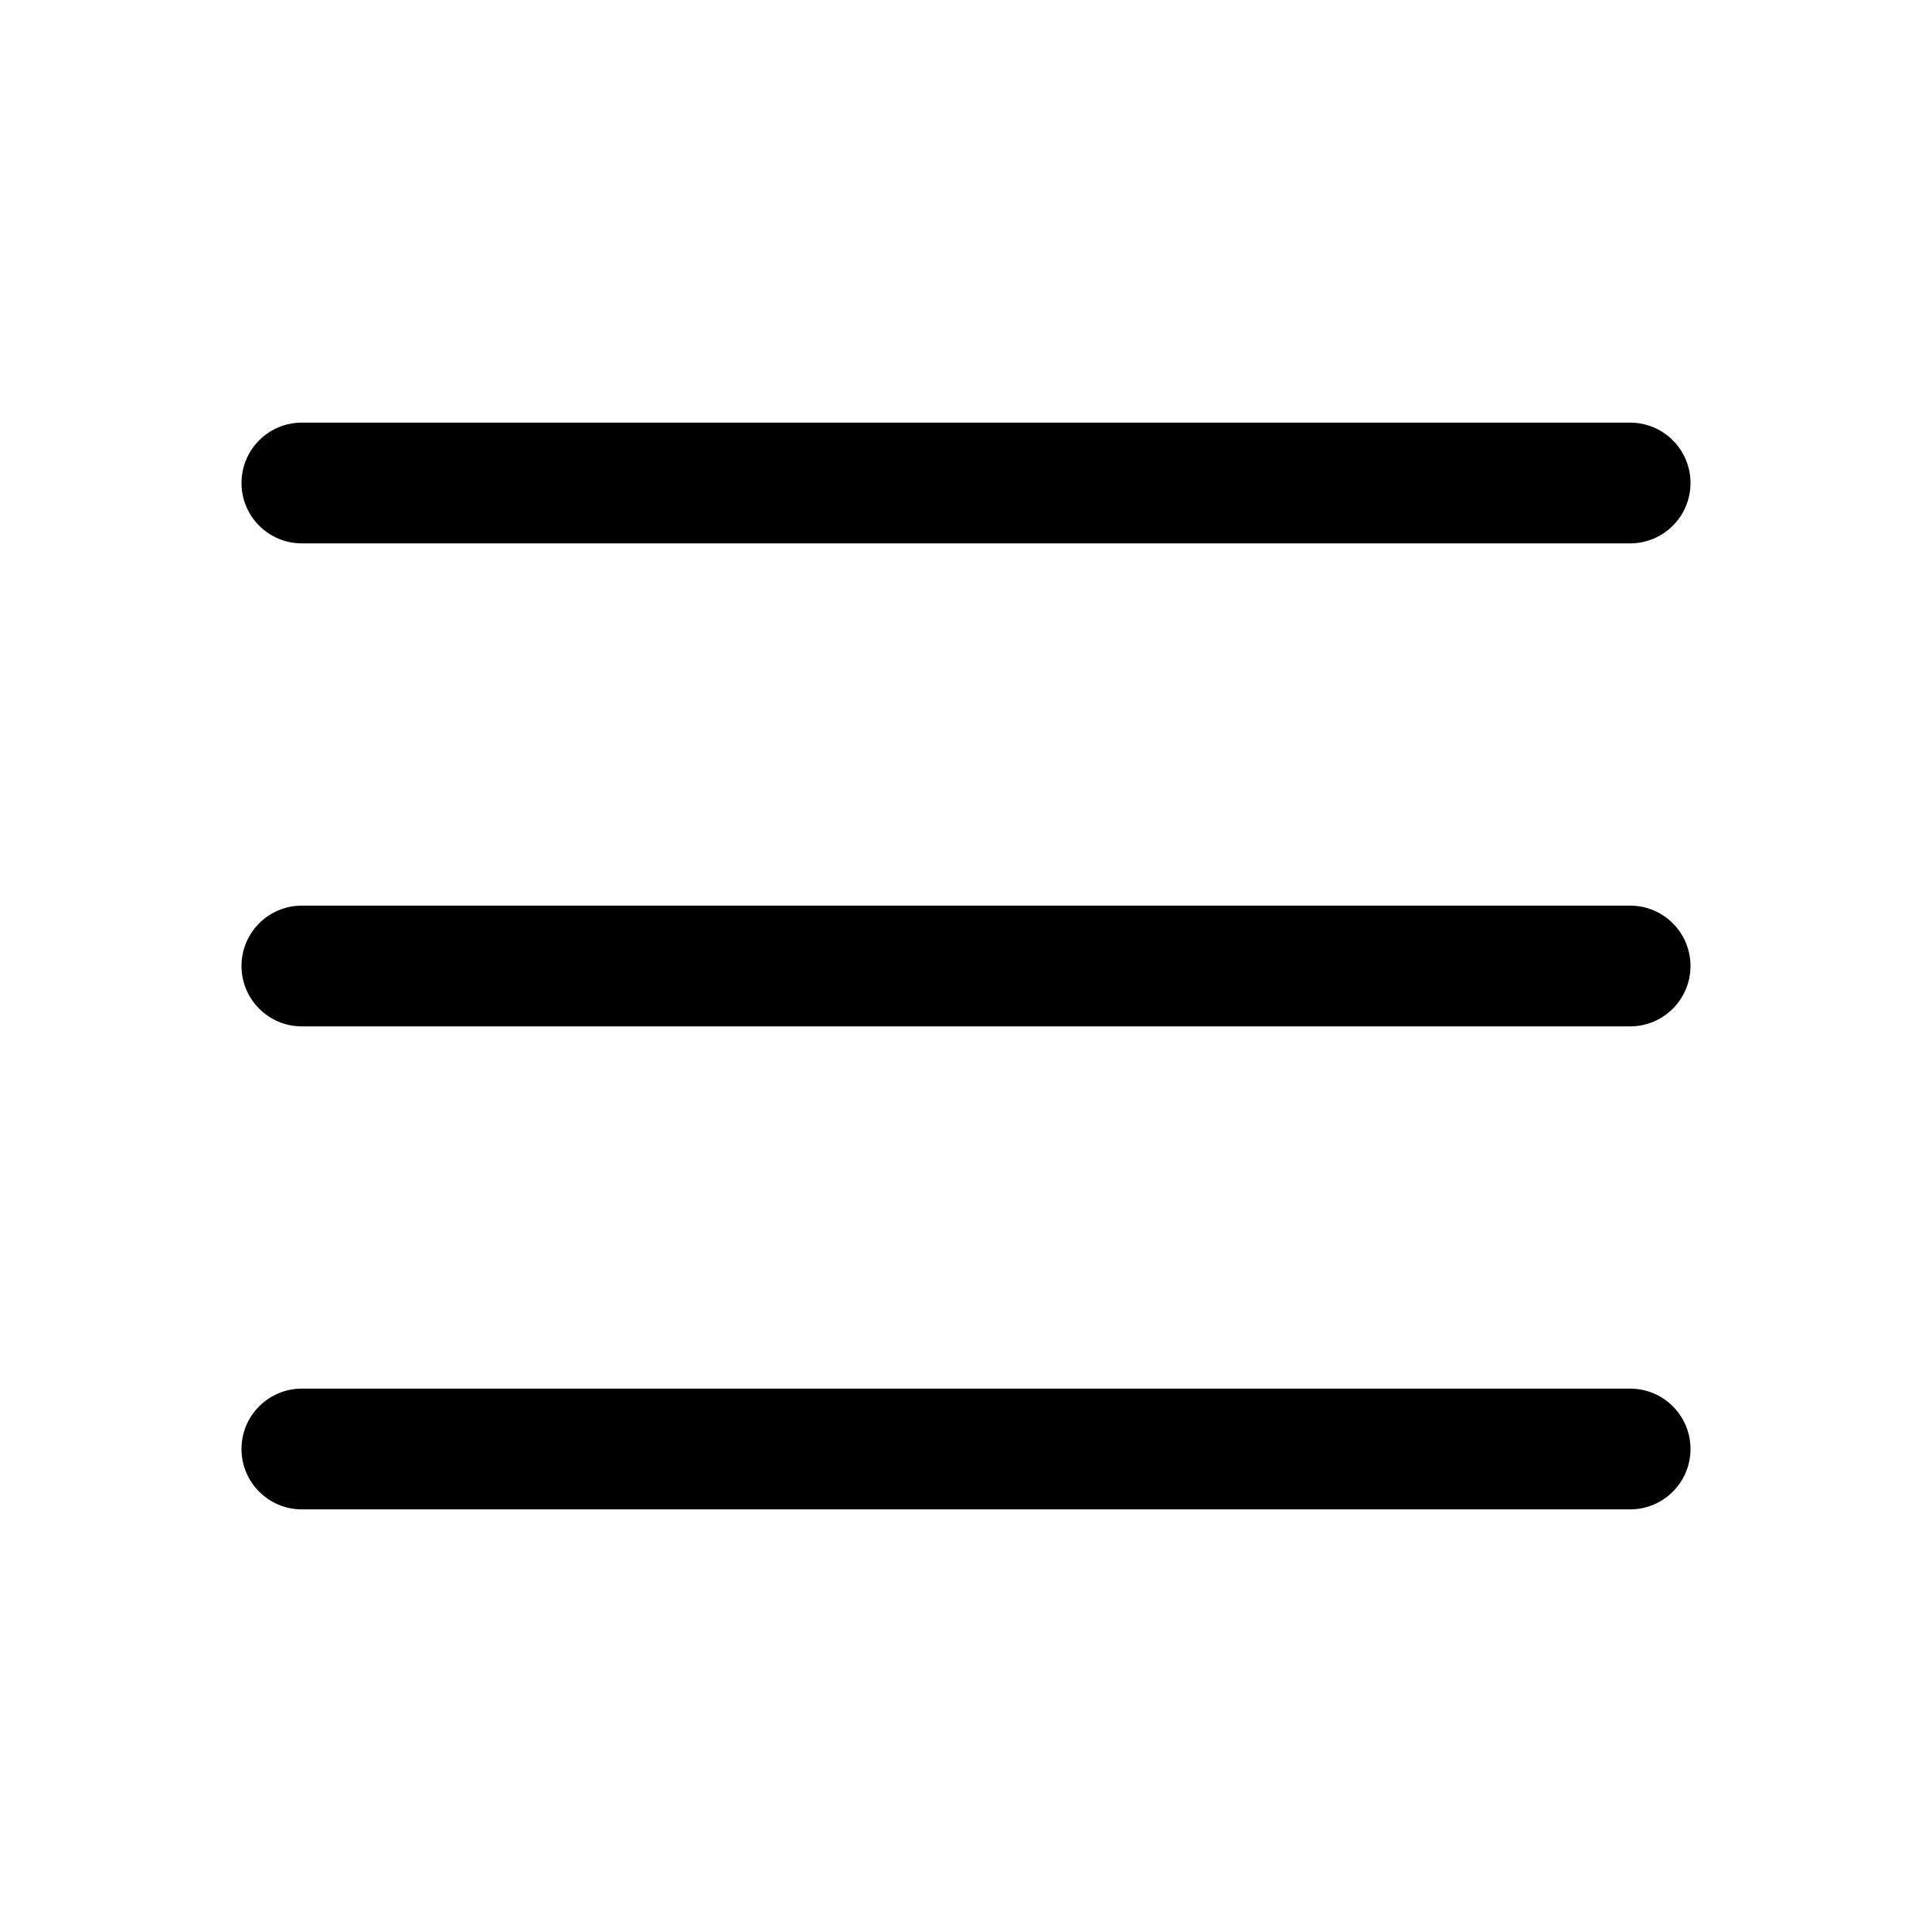
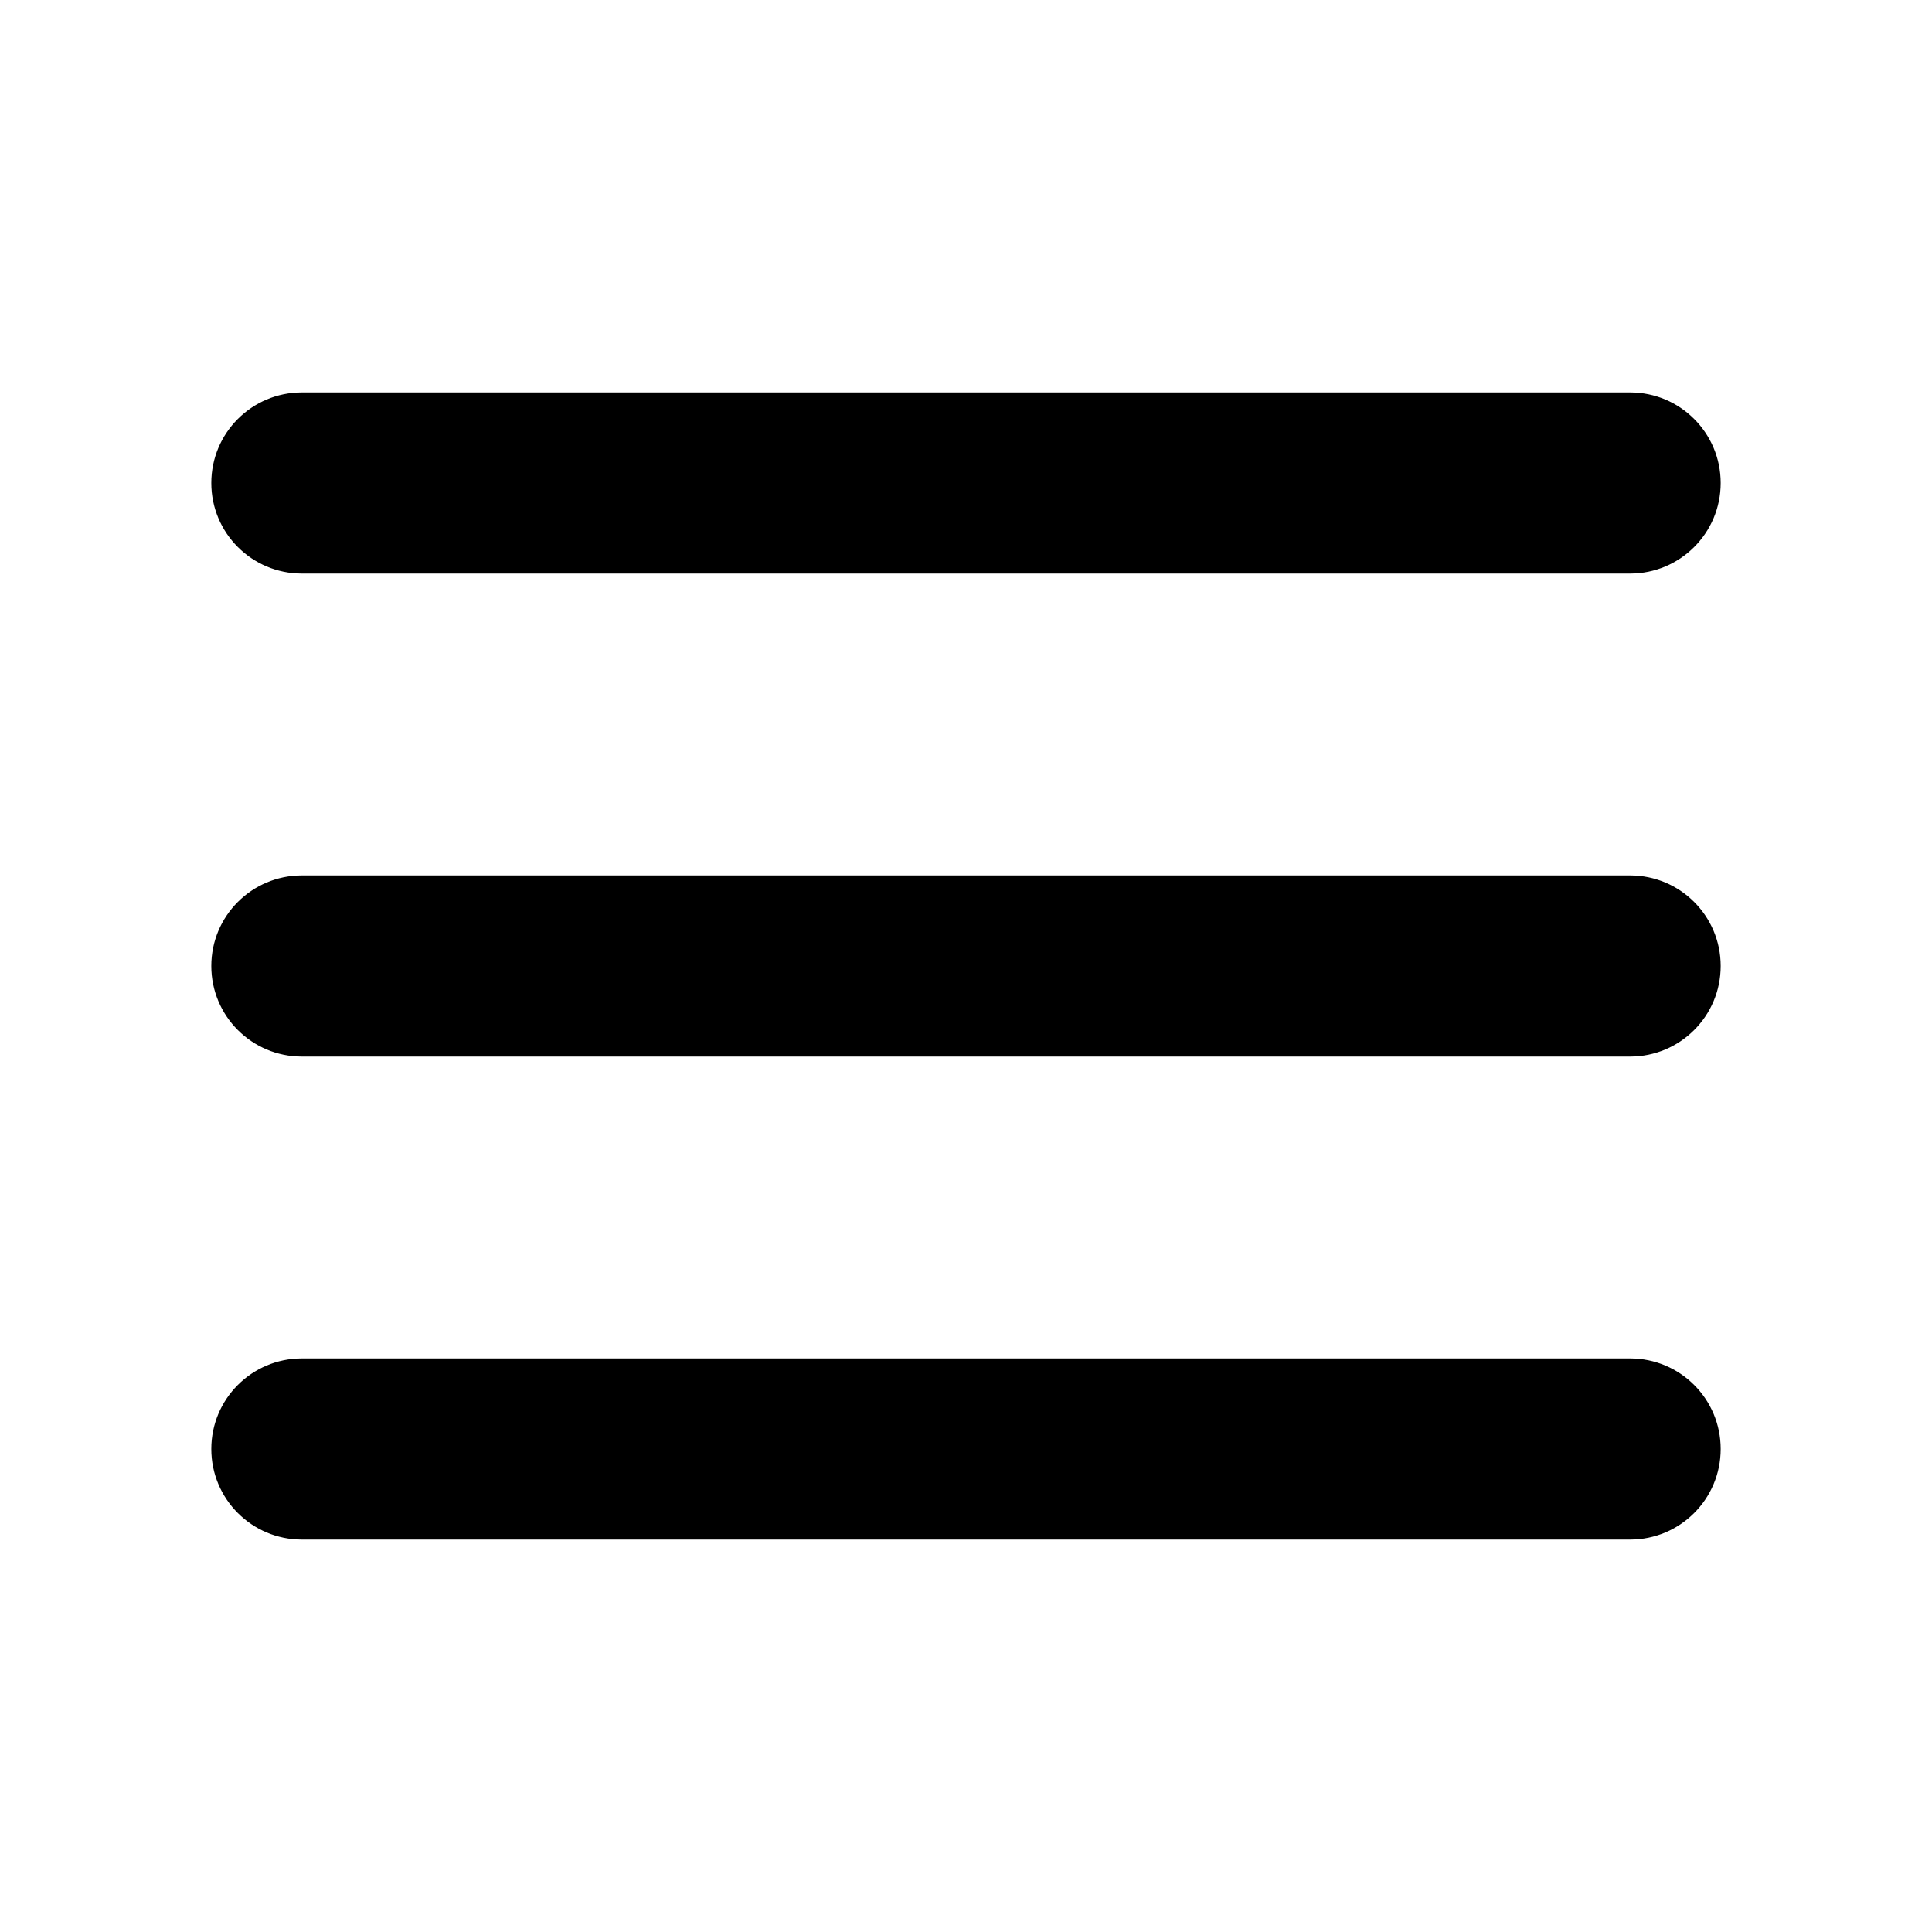
<svg xmlns="http://www.w3.org/2000/svg" viewBox="0 0 256 256" fill="currentColor">
-   <path d="M224,128a8,8,0,0,1-8,8H40a8,8,0,0,1,0-16H216A8,8,0,0,1,224,128ZM40,72H216a8,8,0,0,0,0-16H40a8,8,0,0,0,0,16ZM216,184H40a8,8,0,0,0,0,16H216a8,8,0,0,0,0-16Z" />
+   <path d="M228,128a12,12,0,0,1-12,12H40a12,12,0,0,1,0-24H216A12,12,0,0,1,228,128ZM40,76H216a12,12,0,0,0,0-24H40a12,12,0,0,0,0,24ZM216,180H40a12,12,0,0,0,0,24H216a12,12,0,0,0,0-24Z" />
</svg>
